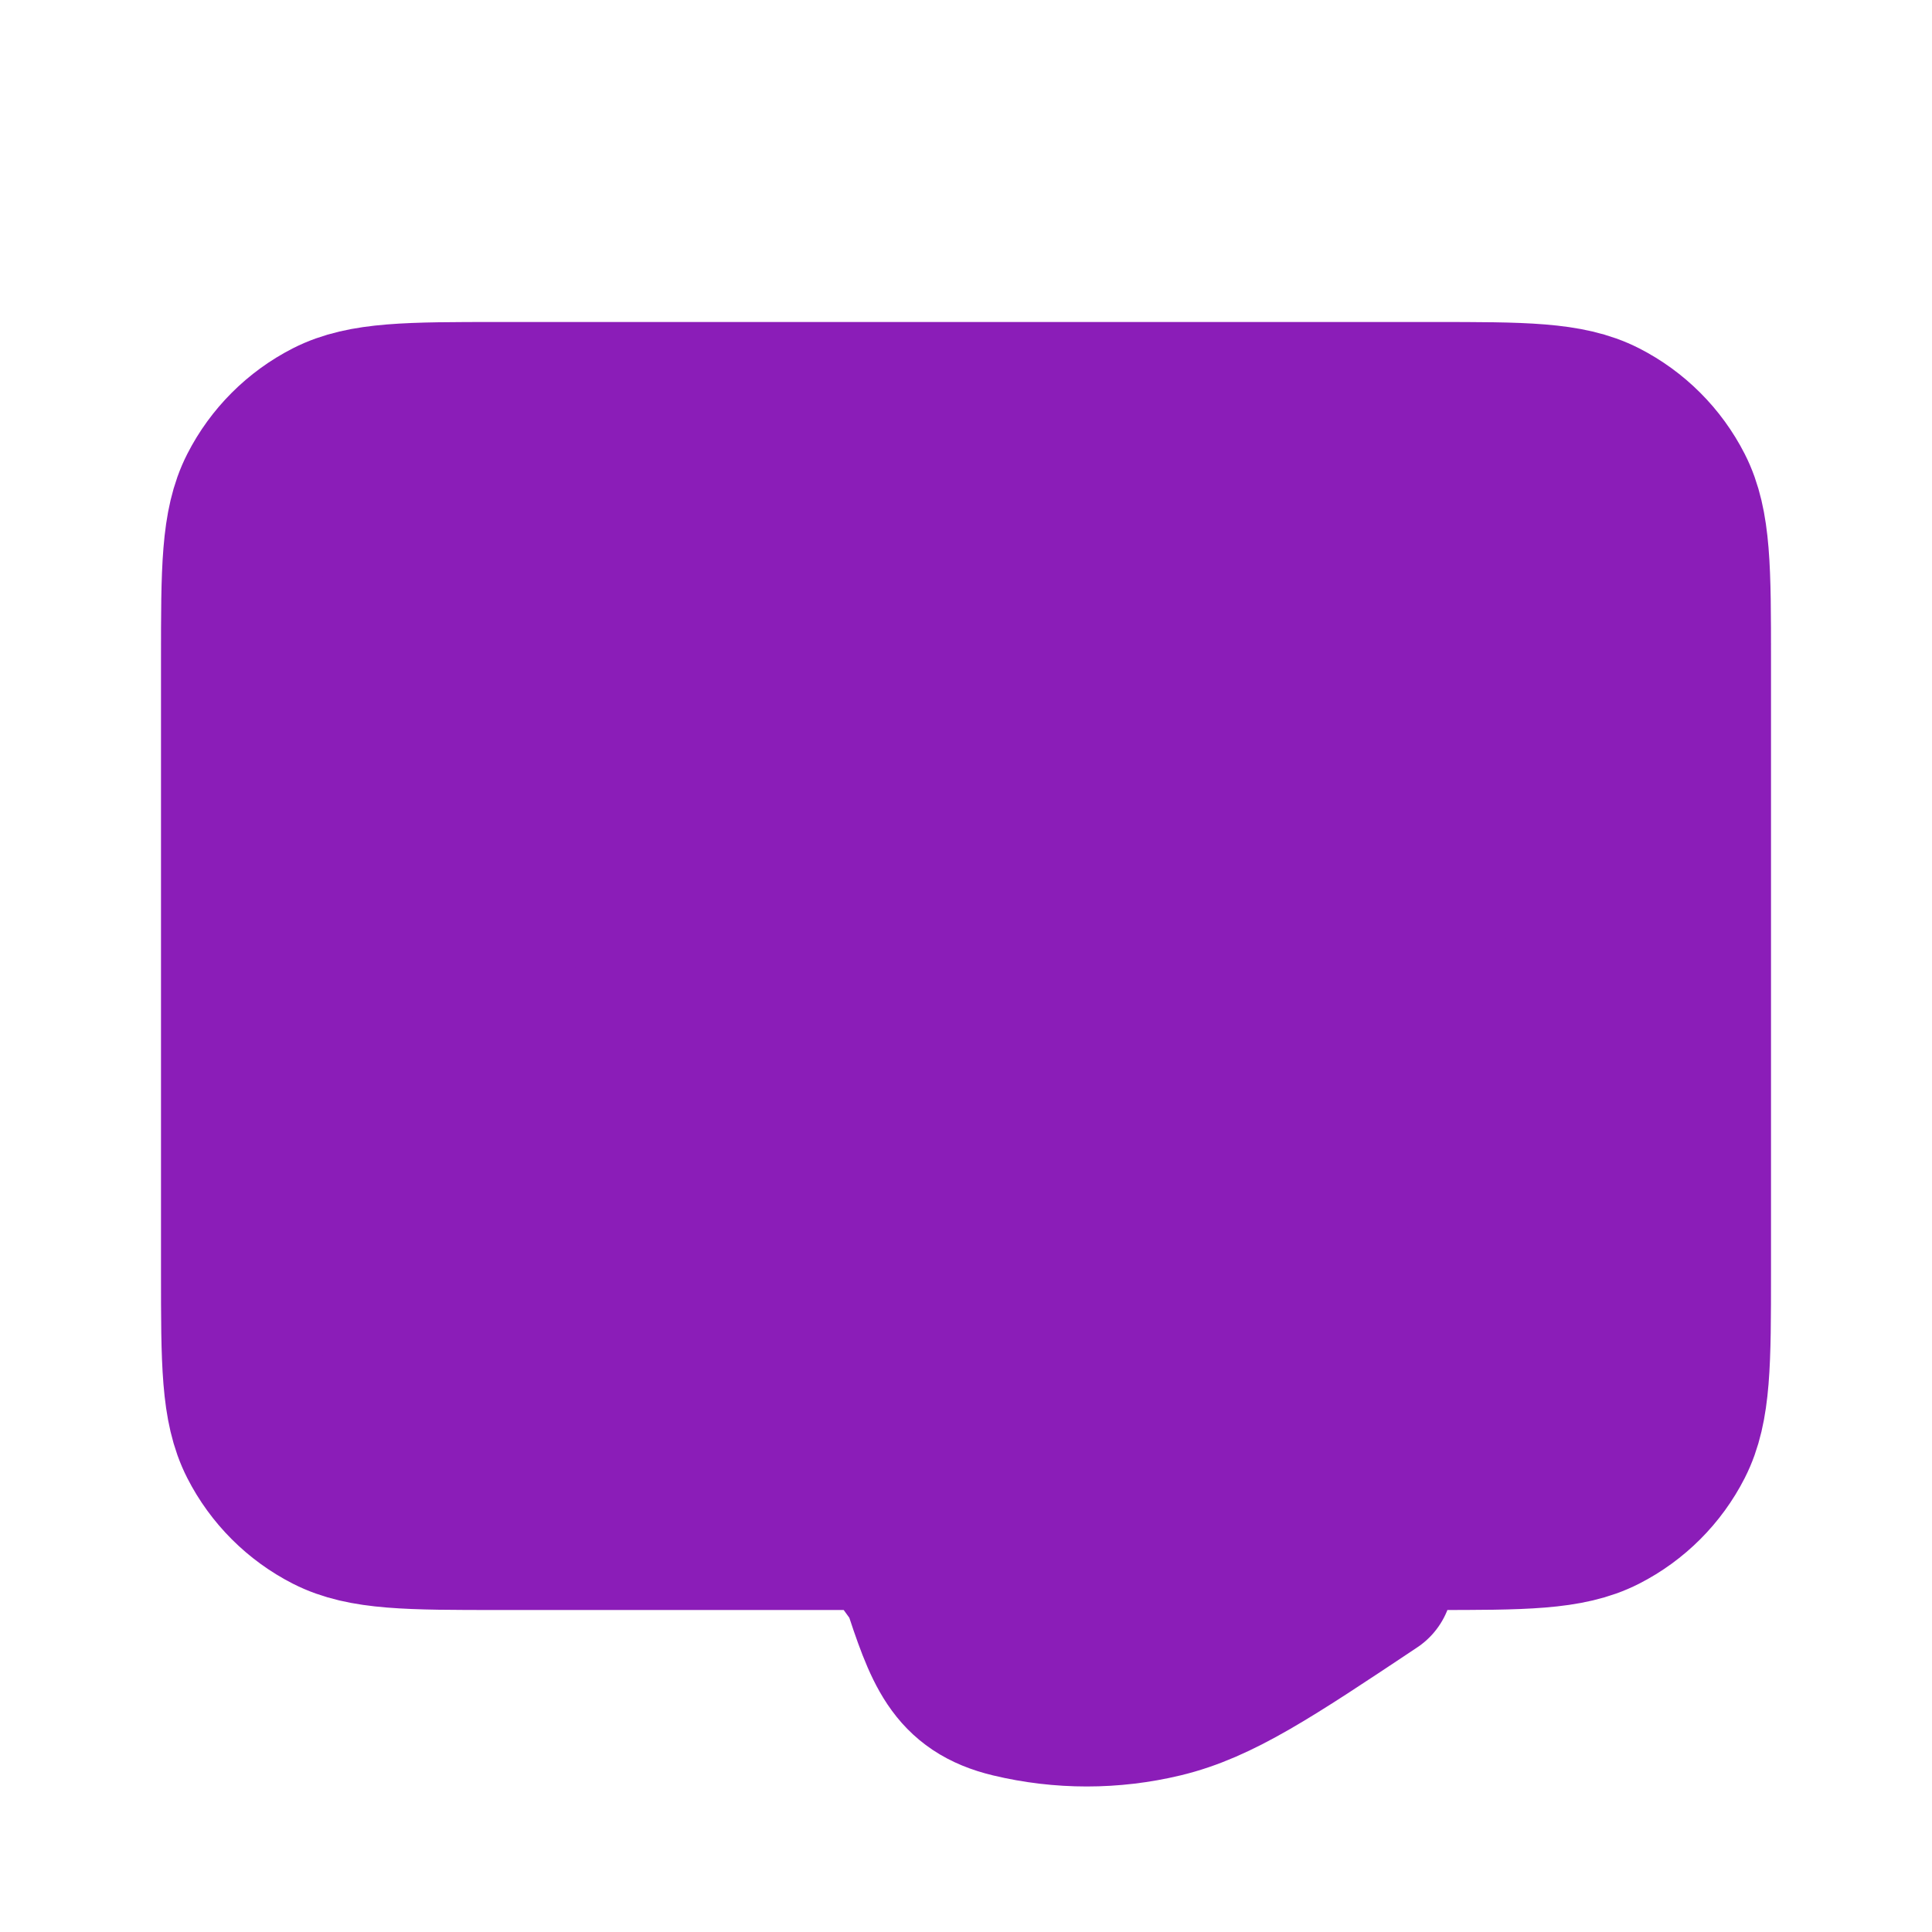
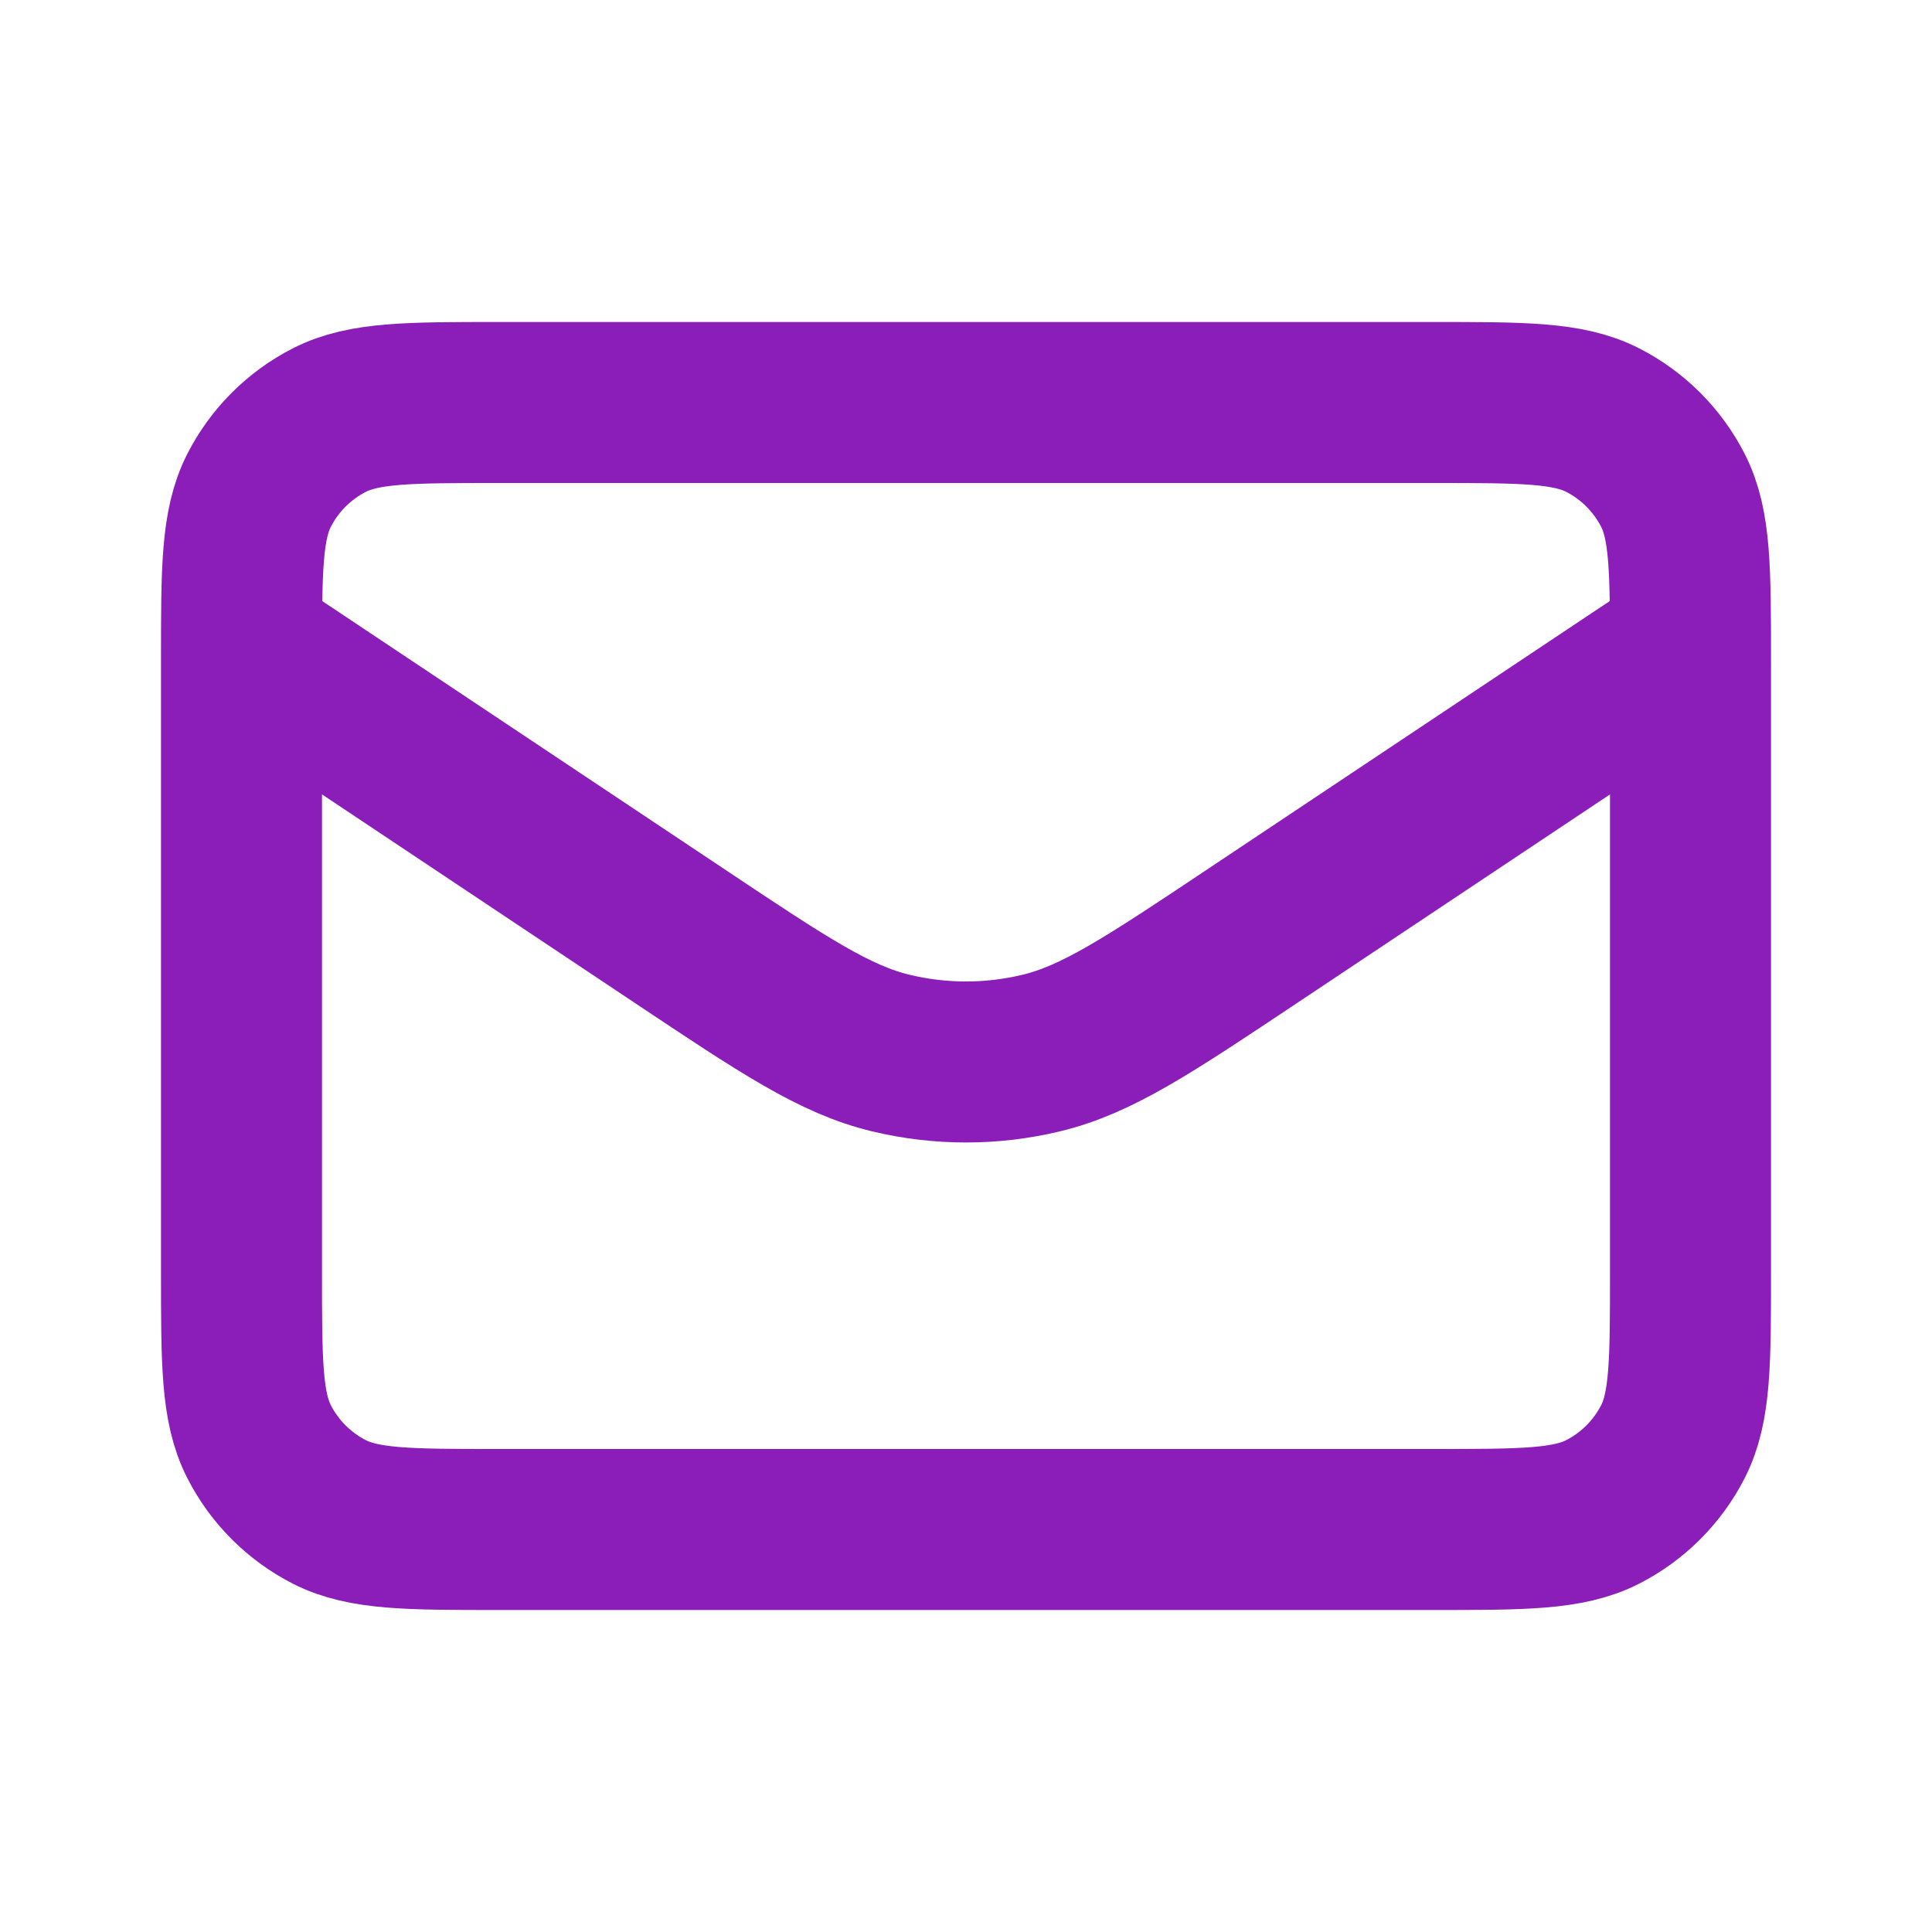
- <svg xmlns="http://www.w3.org/2000/svg" width="24" height="24" viewBox="0 0 24 24" fill="#8B1DB8">
+ <svg xmlns="http://www.w3.org/2000/svg" width="800px" height="800px" viewBox="0 0 24 24" fill="none">
  <g id="SVGRepo_bgCarrier" stroke-width="0" />
  <g id="SVGRepo_tracerCarrier" stroke-linecap="round" stroke-linejoin="round" />
  <g id="SVGRepo_iconCarrier">
-     <path d="M3 8l8.45 11.633c.283.855.425 1.283 1.118 1.449.613.147 1.252.147 1.864 0 .693-.166 1.335-.594 2.618-1.449L21 8M6.2 19h11.6c1.12 0 1.68 0 2.108-.218.376-.192.682-.498.874-.874.218-.428.218-.988.218-2.108V8.2c0-1.12 0-1.68-.218-2.108-.192-.376-.498-.682-.874-.874C19.48 5 18.92 5 17.8 5H6.2c-1.12 0-1.68 0-2.108.218-.376.192-.682.498-.874.874C3 6.52 3 7.08 3 8.2v7.6c0 1.12 0 1.68.218 2.108.192.376.498.682.874.874.428.218.988.218 2.108.218z" stroke="#8B1DB8" stroke-width="2" stroke-linecap="round" stroke-linejoin="round" />
+     <path d="M3 8L8.45 11.633C9.733 12.489 10.374 12.916 11.068 13.082C11.681 13.229 12.319 13.229 12.932 13.082C13.626 12.916 14.267 12.489 15.55 11.633L21 8M6.2 19H17.8C18.92 19 19.48 19 19.908 18.782C20.284 18.59 20.59 18.284 20.782 17.908C21 17.48 21 16.92 21 15.8V8.2C21 7.08 21 6.52 20.782 6.092C20.59 5.716 20.284 5.41 19.908 5.218C19.48 5 18.92 5 17.8 5H6.2C5.08 5 4.52 5 4.092 5.218C3.716 5.41 3.41 5.716 3.218 6.092C3 6.52 3 7.08 3 8.2V15.8C3 16.92 3 17.48 3.218 17.908C3.41 18.284 3.716 18.59 4.092 18.782C4.52 19 5.08 19 6.2 19Z" stroke="#8B1DB8" stroke-width="2" stroke-linecap="round" stroke-linejoin="round" />
  </g>
</svg>
